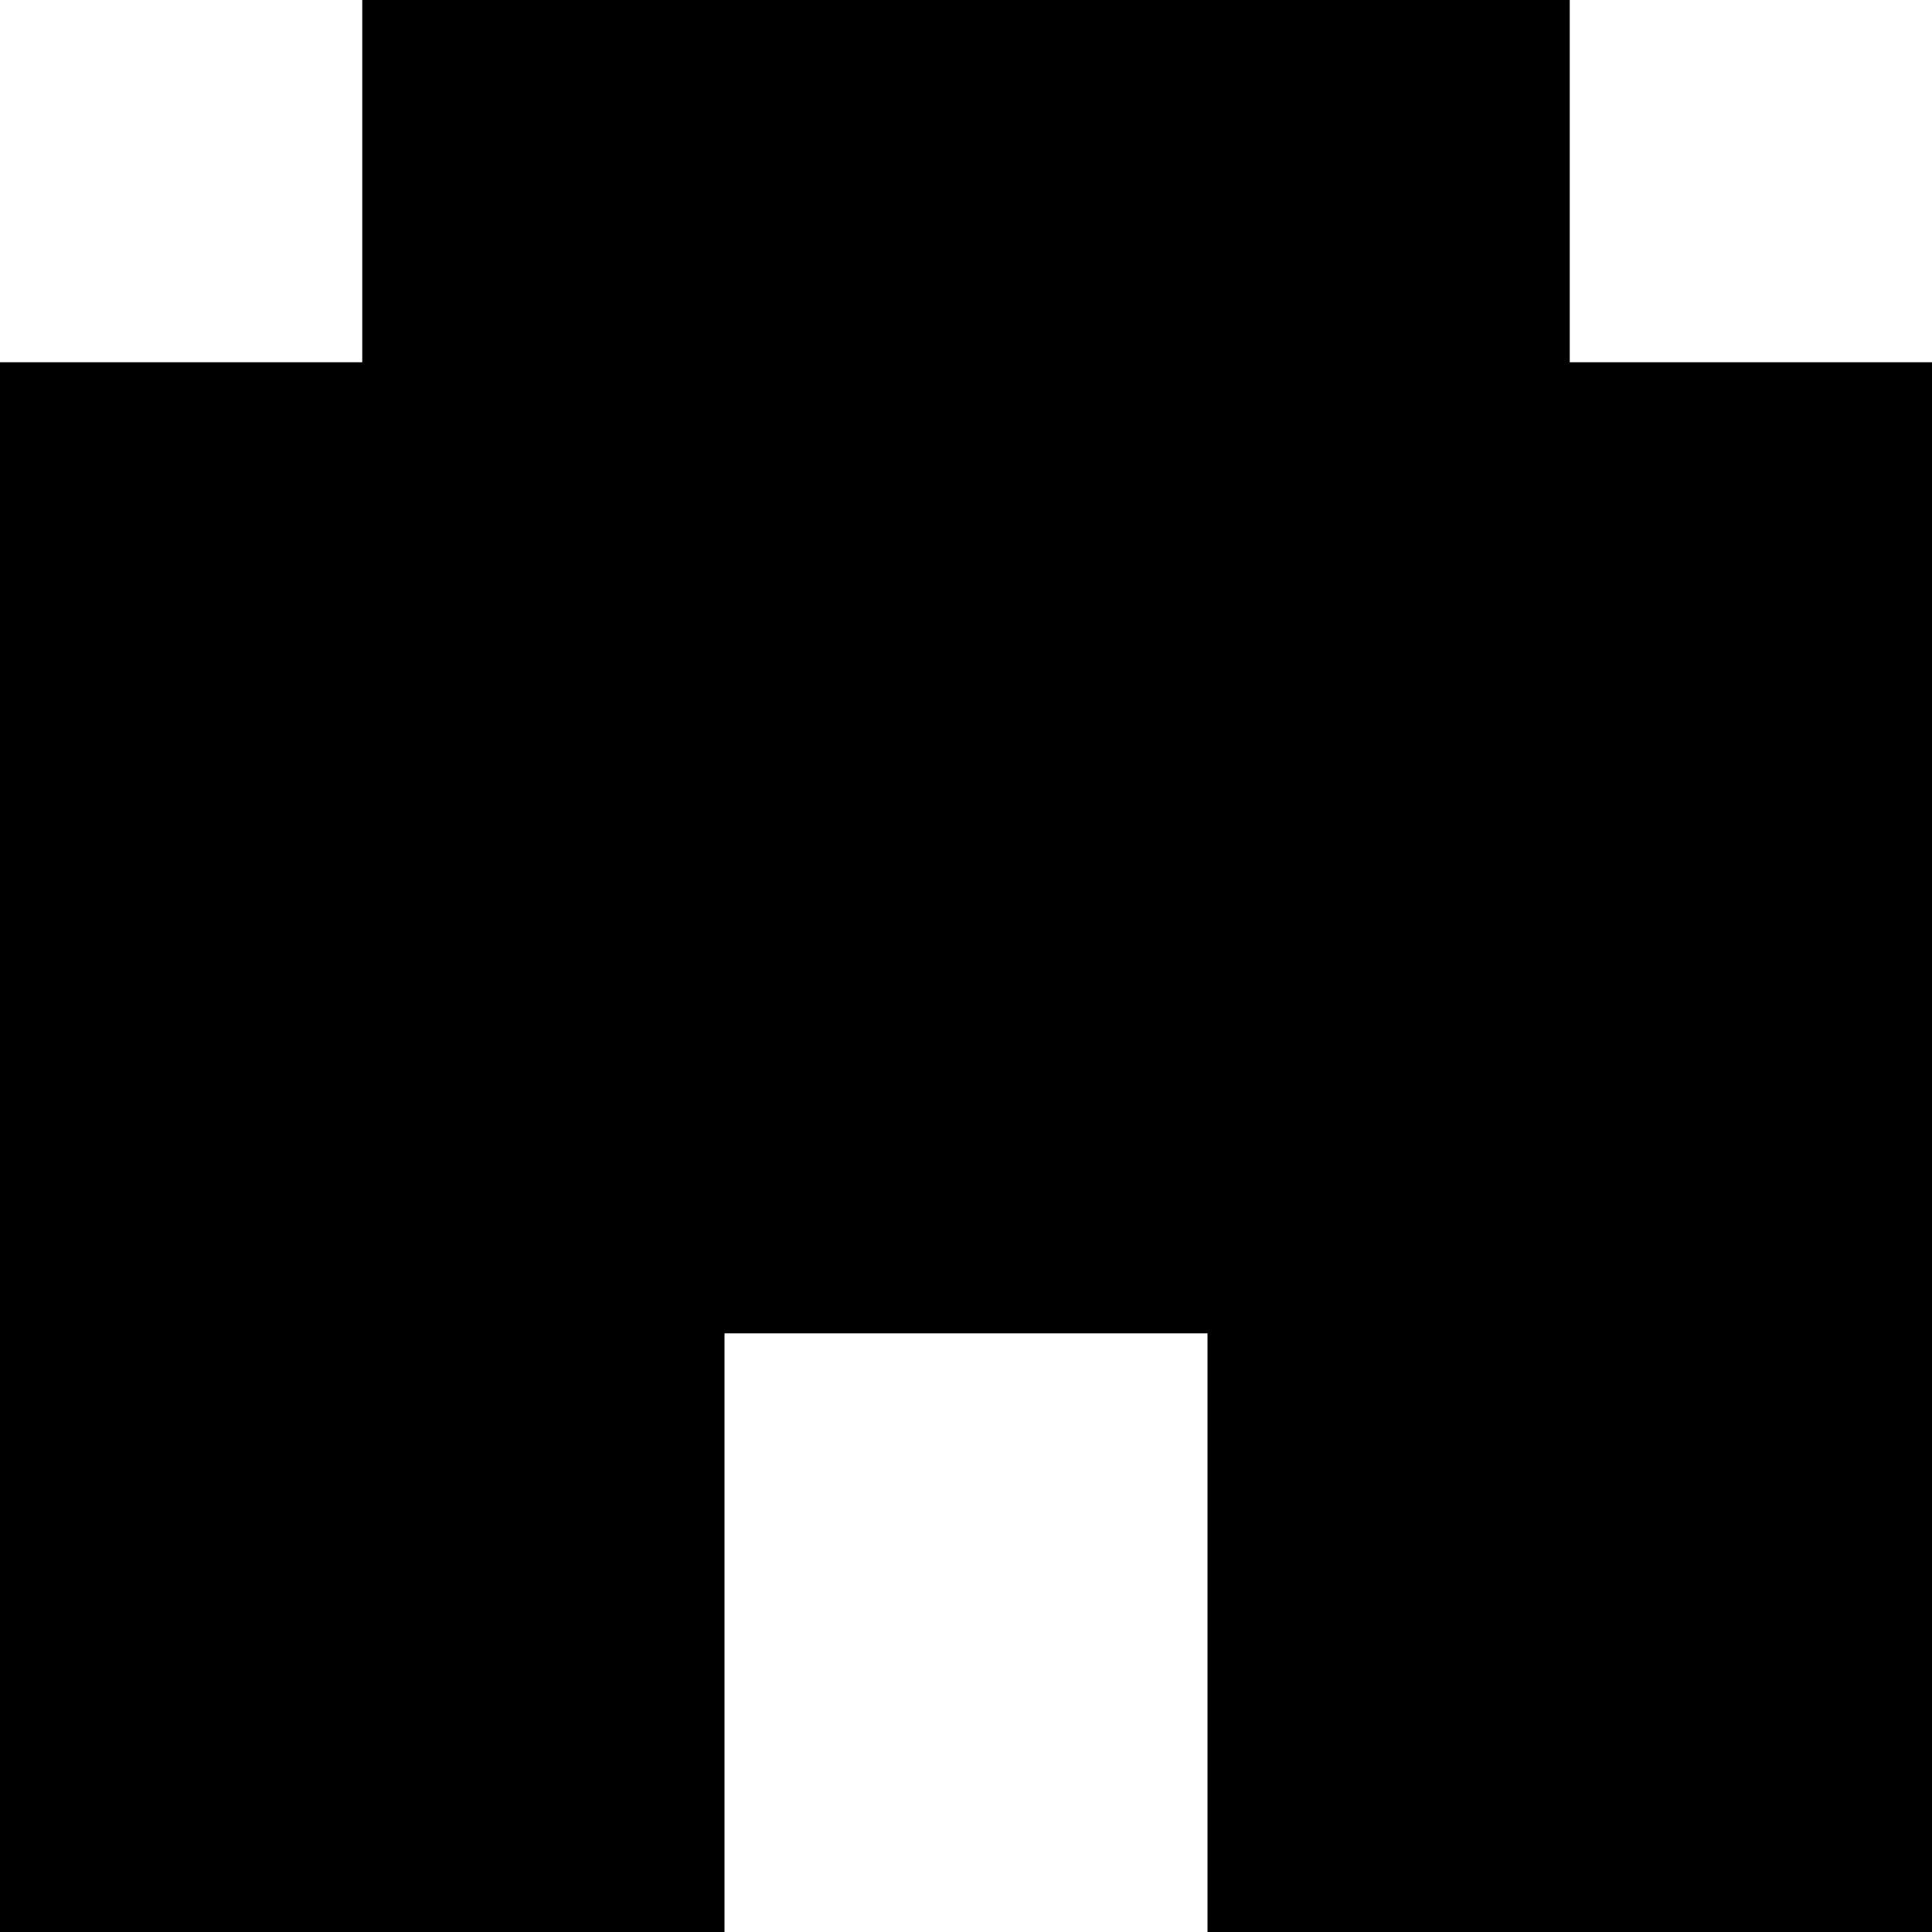
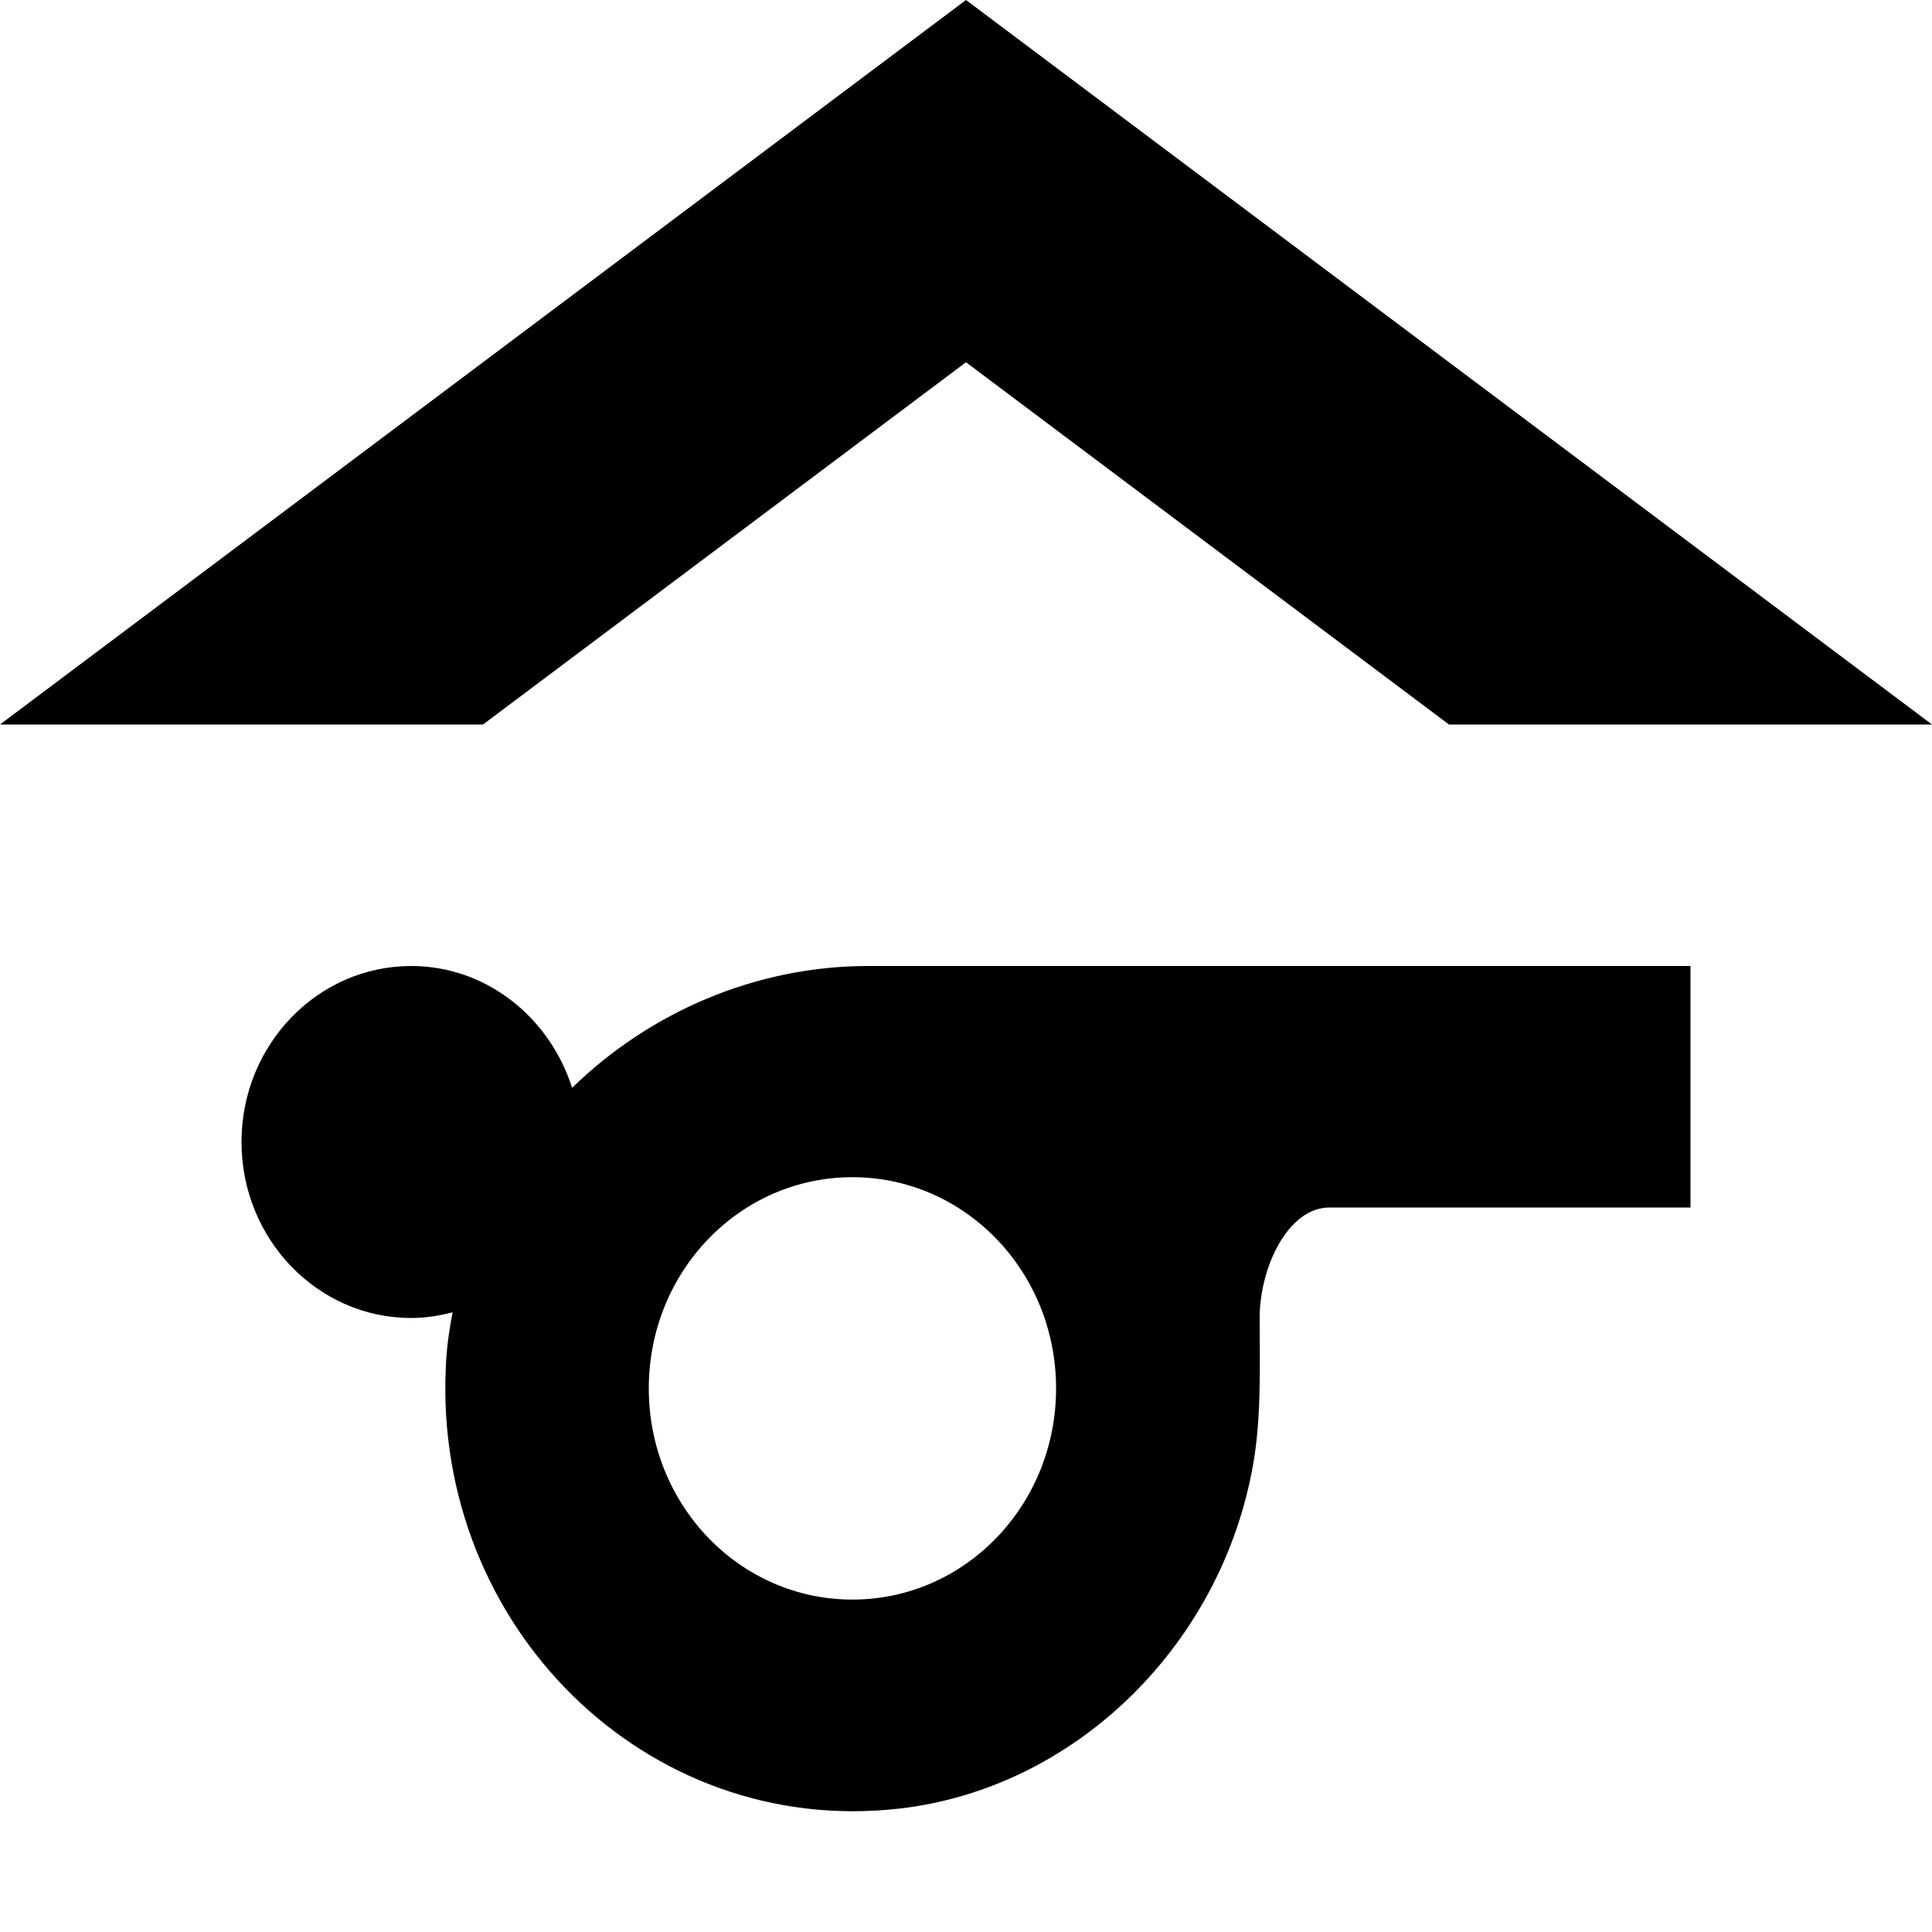
<svg xmlns="http://www.w3.org/2000/svg" width="16px" height="16px" viewBox="0 0 16 16" version="1.1">
-   <polygon fill-rule="nonzero" points="13 3 13 0 3 0 3 3 0 3 0 16 6 16 6 11.042 10 11.042 10 16 16 16 16 3" />
-   <polygon fill="#000000" transform="translate(8.030836, 7.504697) rotate(-45) translate(-8.030836, -7.504697) " points="11.901 9.247 12.609 8.54 11.901 7.833 10.487 9.247 6.245 5.005 7.659 3.59 6.952 2.883 6.245 3.59 5.537 2.883 3.416 5.005 4.123 5.712 3.416 6.419 4.123 7.126 5.537 5.712 9.78 9.954 8.366 11.369 9.073 12.076 9.78 11.369 10.511 12.126 12.646 9.991" />
+   <path d="M14,8 L14,10 L11.01,10 C10.667,10 10.432,10.495 10.432,10.915 C10.432,11.334 10.449,11.783 10.365,12.197 C10.078,13.661 8.881,14.815 7.447,14.978 C5.35,15.217 3.591,13.468 3.692,11.323 C3.698,11.165 3.72,11.014 3.748,10.868 C3.636,10.897 3.523,10.915 3.405,10.915 C2.63,10.915 2,10.262 2,9.457 C2,8.653 2.63,8 3.405,8 C4.029,8 4.552,8.426 4.738,9.009 C5.378,8.385 6.255,8 7.189,8 L7.189,8 L14,8 Z M7.059,9.749 C6.126,9.749 5.373,10.53 5.373,11.498 C5.373,12.466 6.126,13.247 7.059,13.247 C7.992,13.247 8.746,12.466 8.746,11.498 C8.746,10.53 7.992,9.749 7.059,9.749 Z M8,0 L16,6 L12,6 L8,3 L4,6 L0,6 L8,0 Z" />
</svg>
